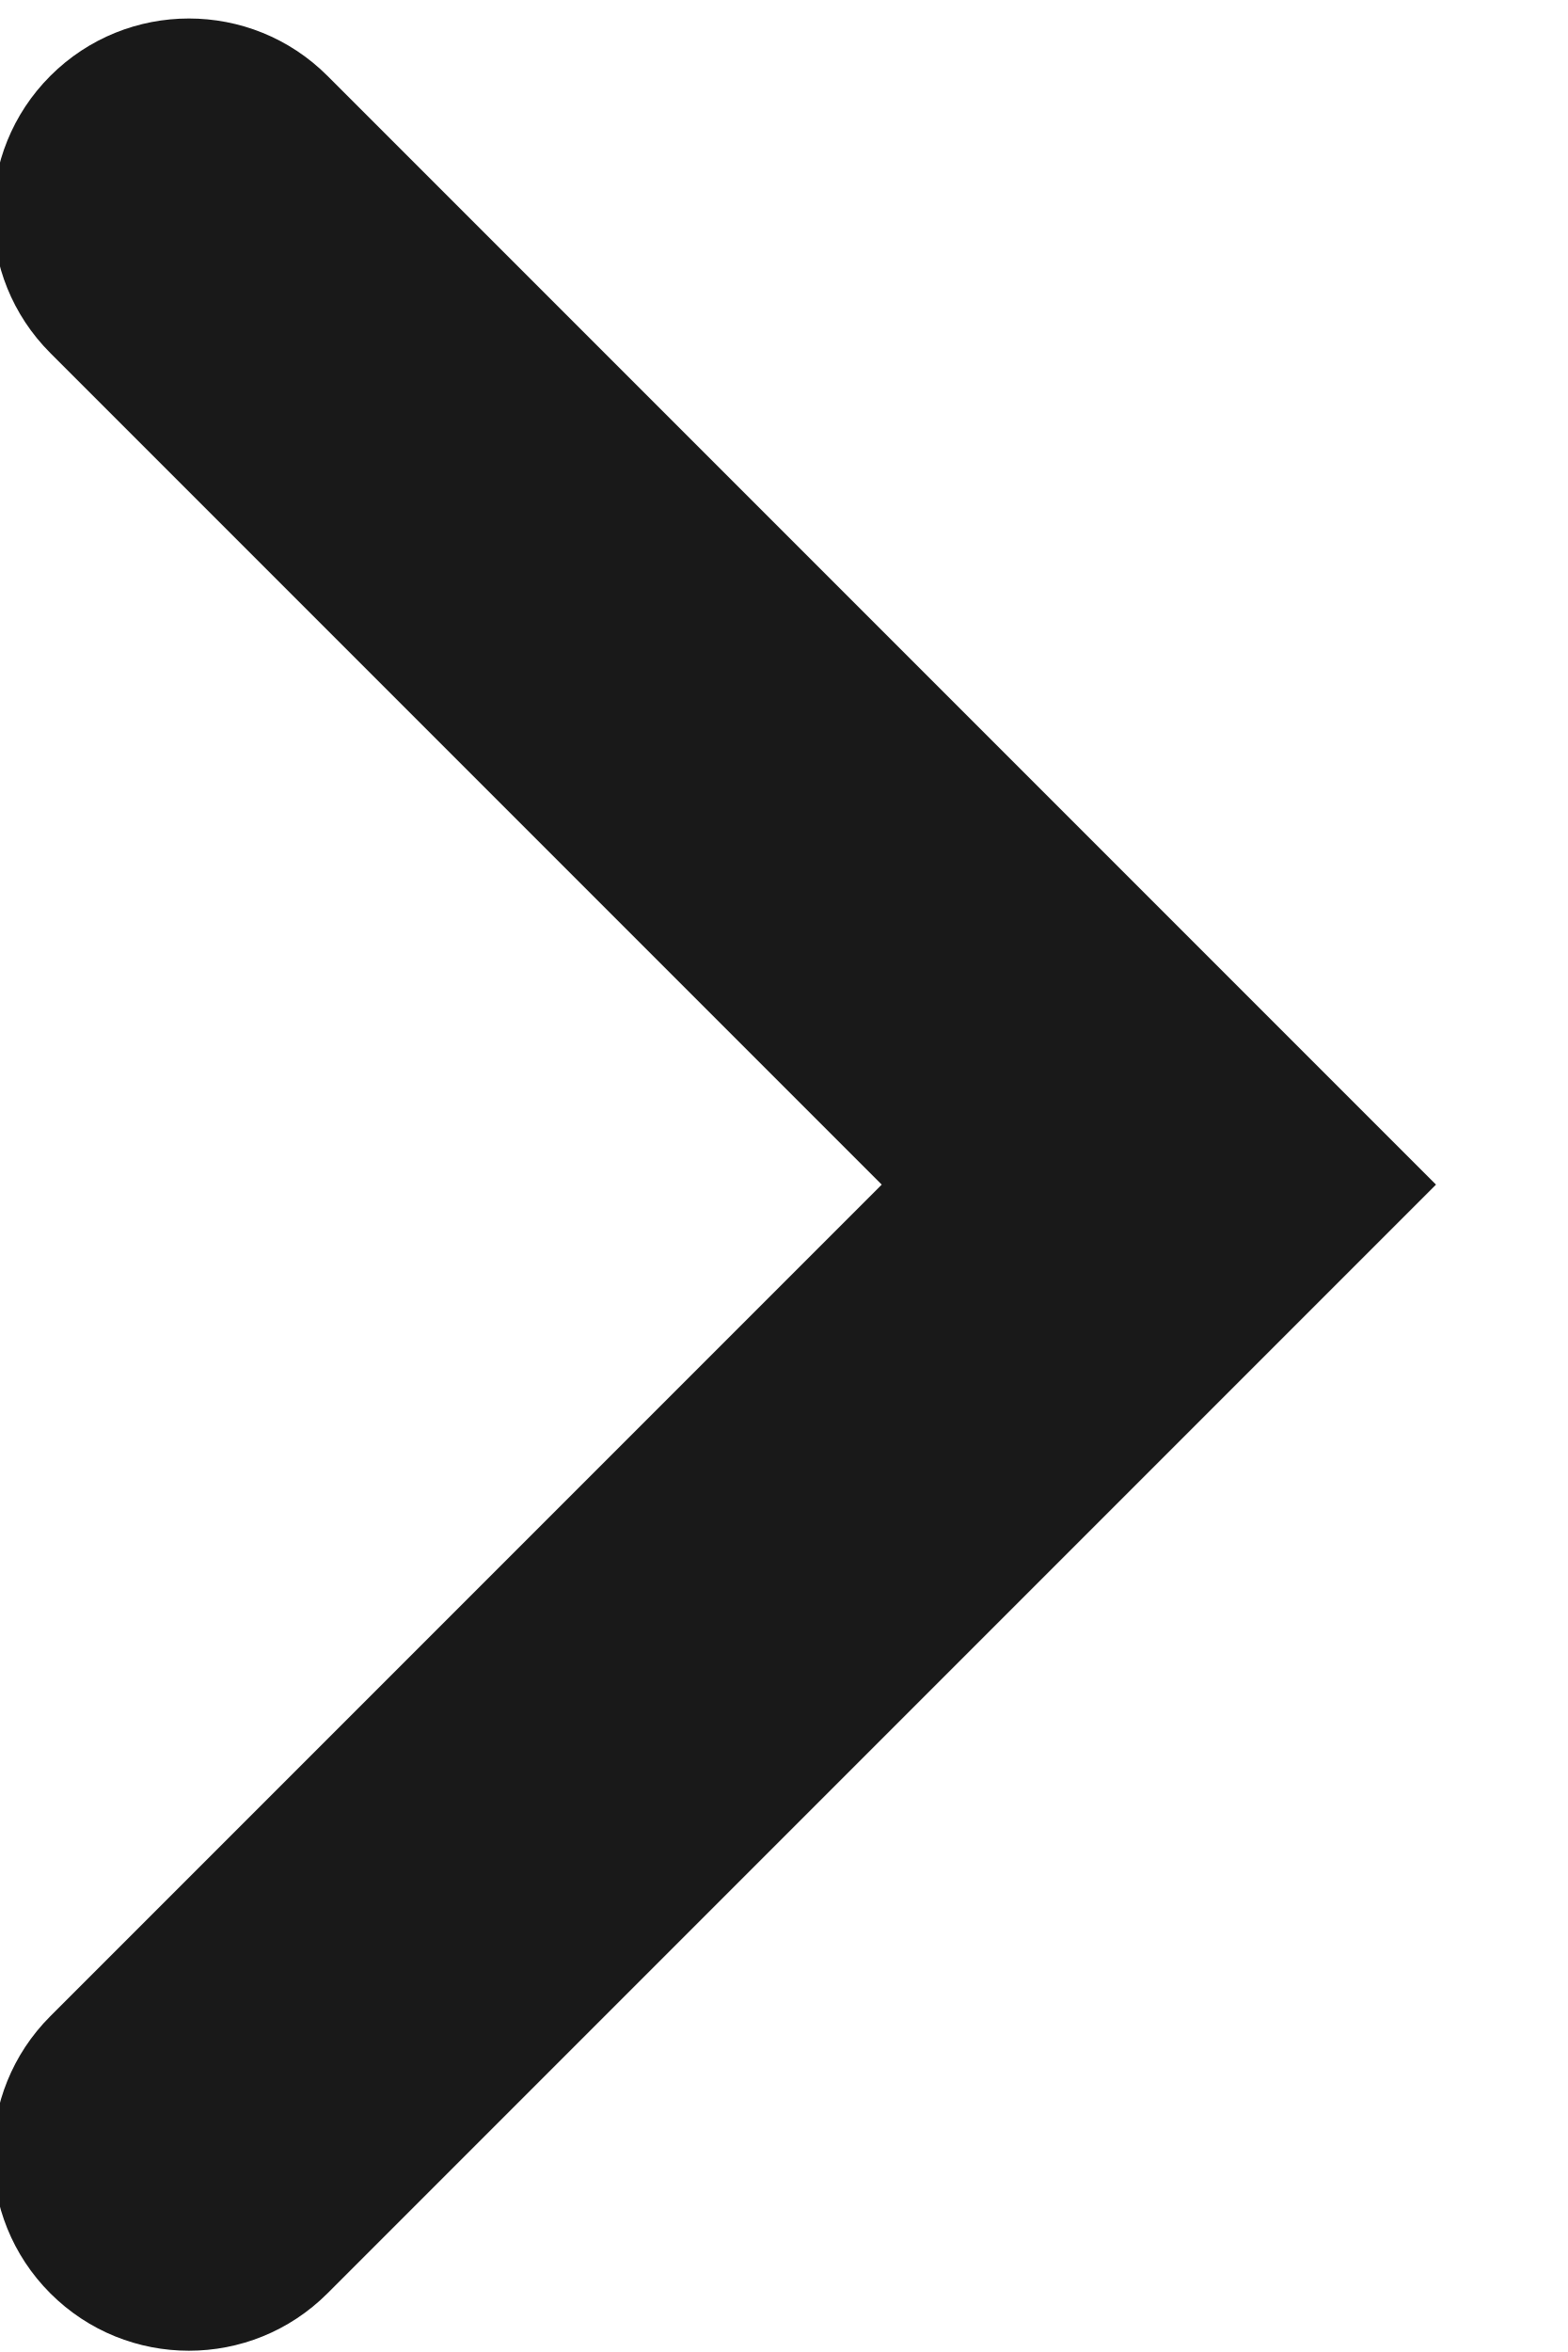
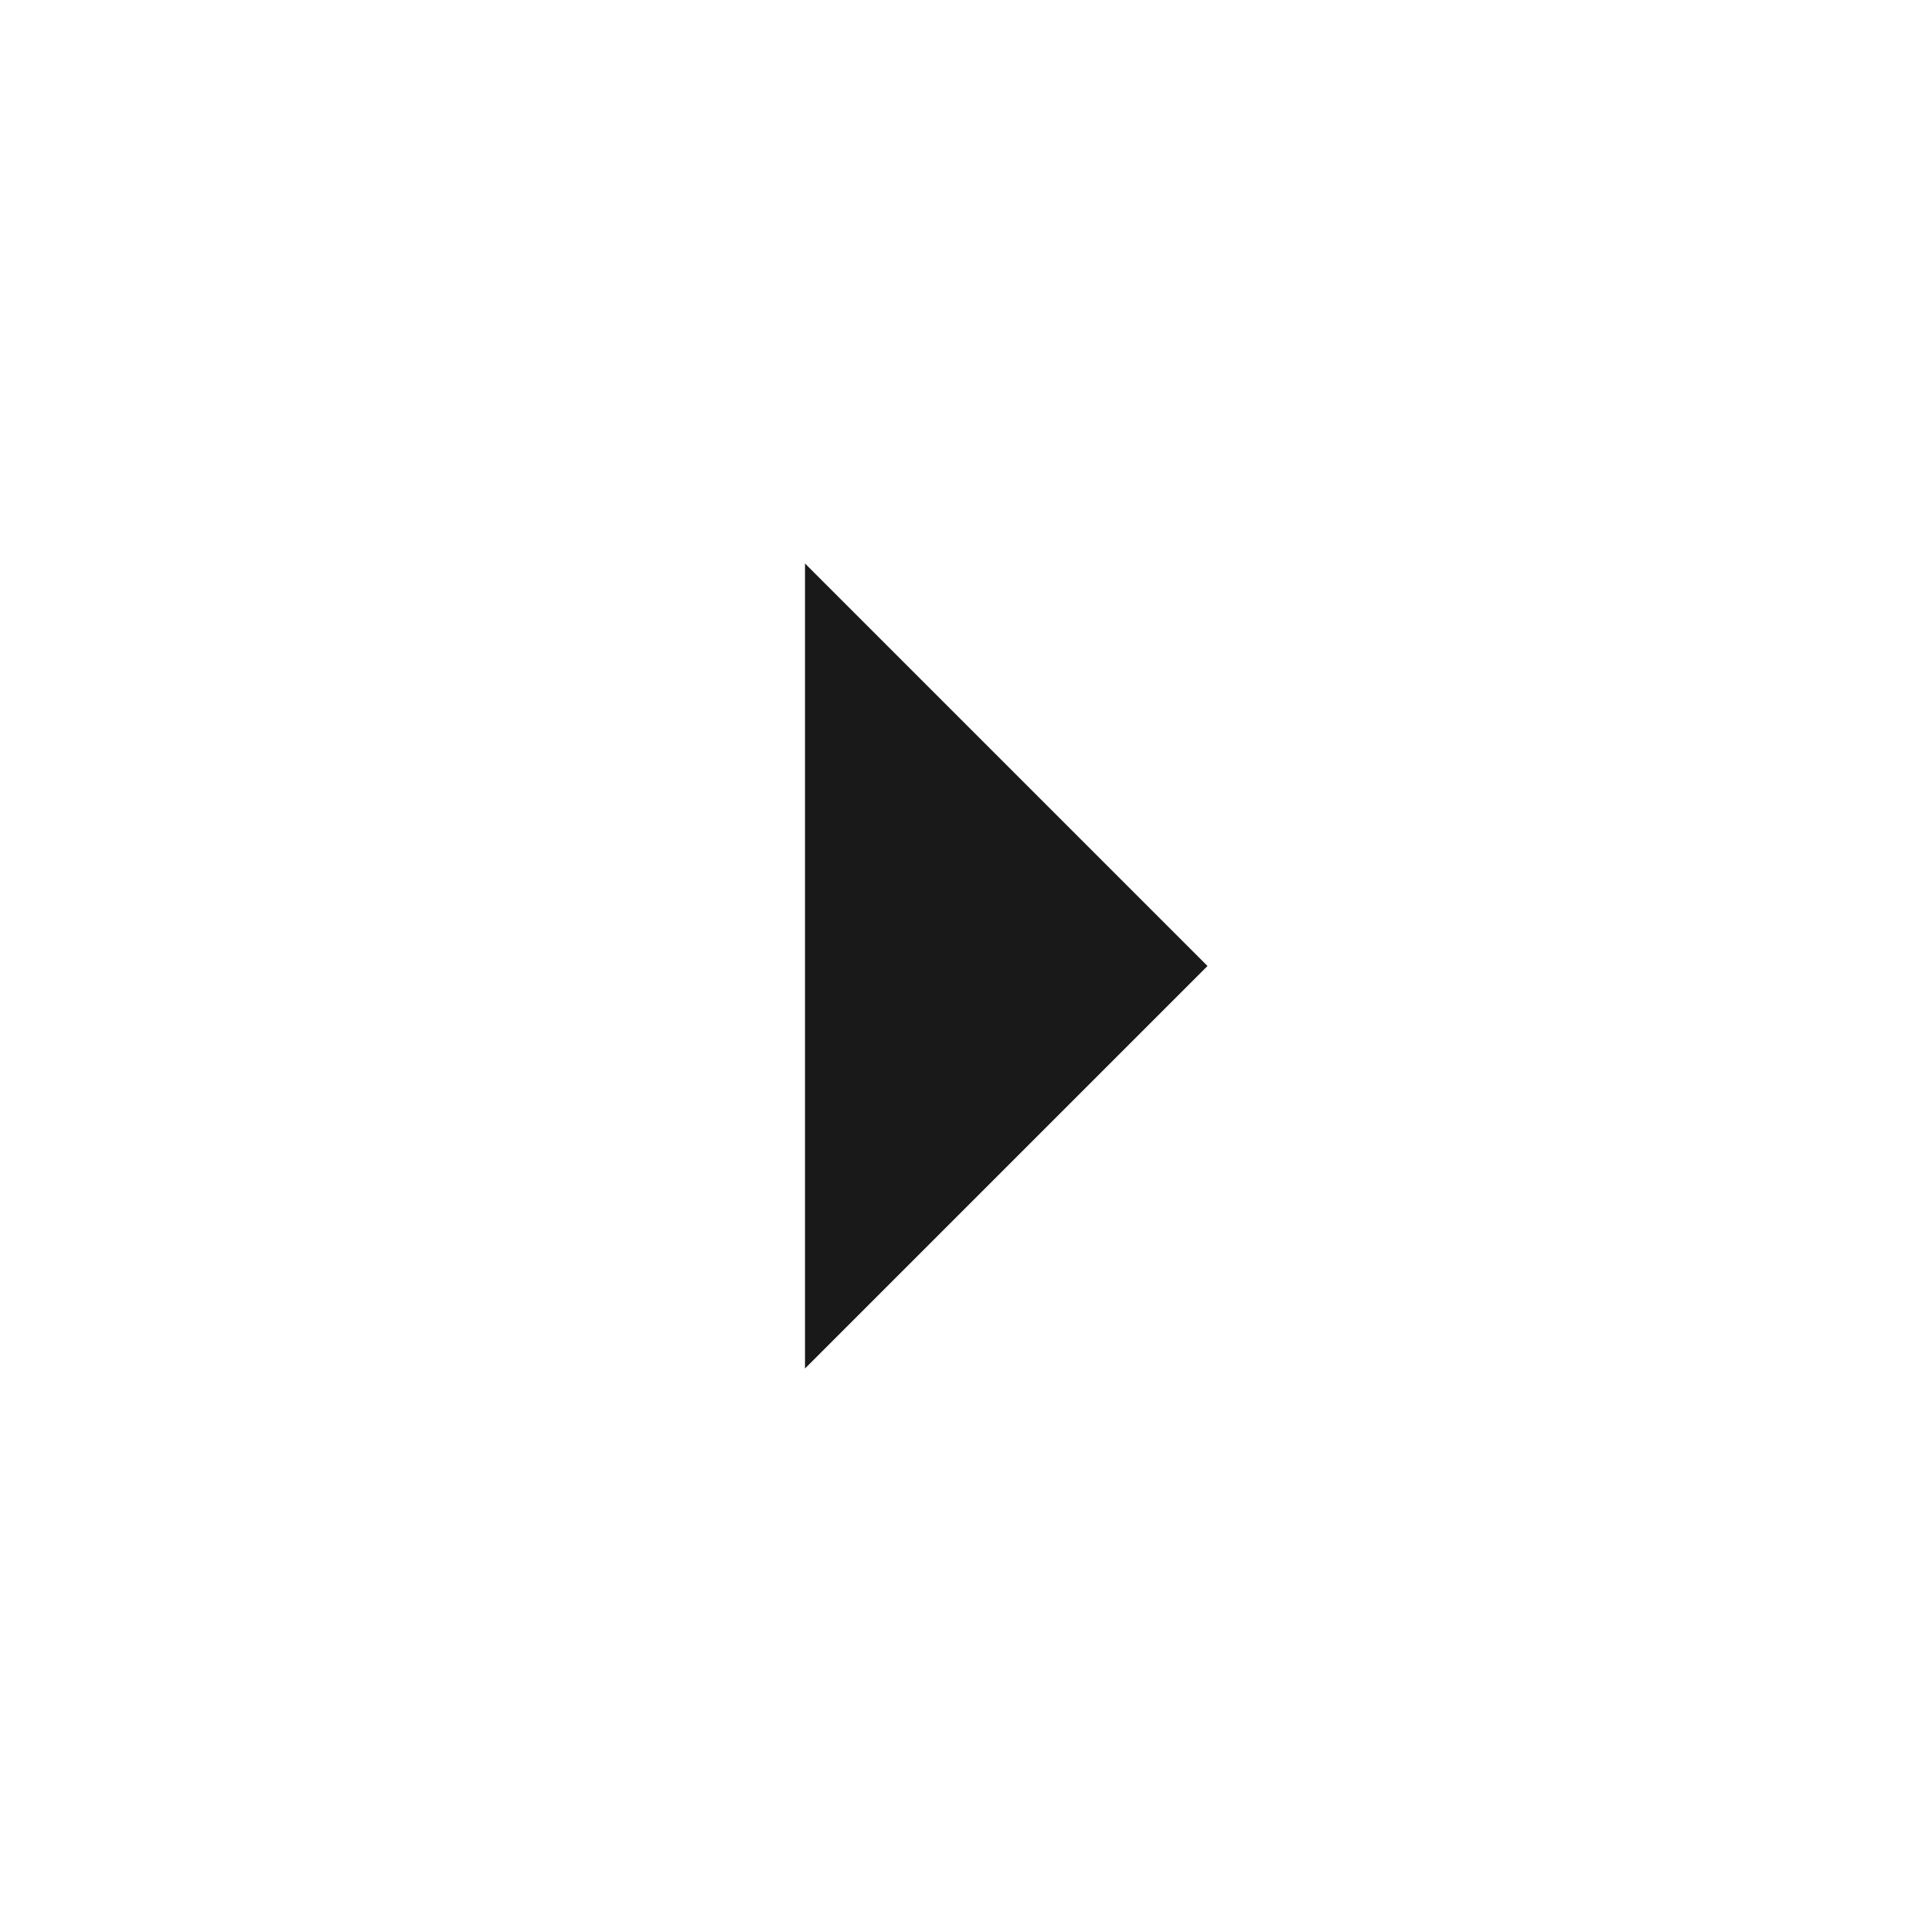
- <svg xmlns="http://www.w3.org/2000/svg" width="8px" height="12px" viewBox="0 0 8 12" version="1.1">
-   <g id="Symbols" stroke="none" stroke-width="1" fill="none" fill-rule="evenodd">
-     <g id="ico/pfeil/fwd" transform="translate(-8, -4)">
-       <path fill="#191919" fill-rule="nonzero" transform="translate(8.963961, 10.04396) scale(-1, -1) rotate(135) translate(-8.963961, -10.04396) " d="M12.464,5.544 L12.464,5.544 C13.016,5.544 13.464,5.992 13.464,6.544 L13.464,14.544 L5.464,14.544 C4.912,14.544 4.464,14.096 4.464,13.544 L4.464,13.544 C4.464,12.992 4.912,12.544 5.464,12.544 L11.464,12.544 L11.464,6.544 C11.464,5.992 11.912,5.544 12.464,5.544 Z" id="path-1" />
-     </g>
+ <svg xmlns="http://www.w3.org/2000/svg" width="24px" height="24px" viewBox="0 0 24 24" version="1.1">
+   <g id="arrow-right" stroke="none" stroke-width="1" fill="none" fill-rule="evenodd">
+     <polygon fill="#191919" id="path-1" points="10 17 15 12 10 7" />
  </g>
</svg>
